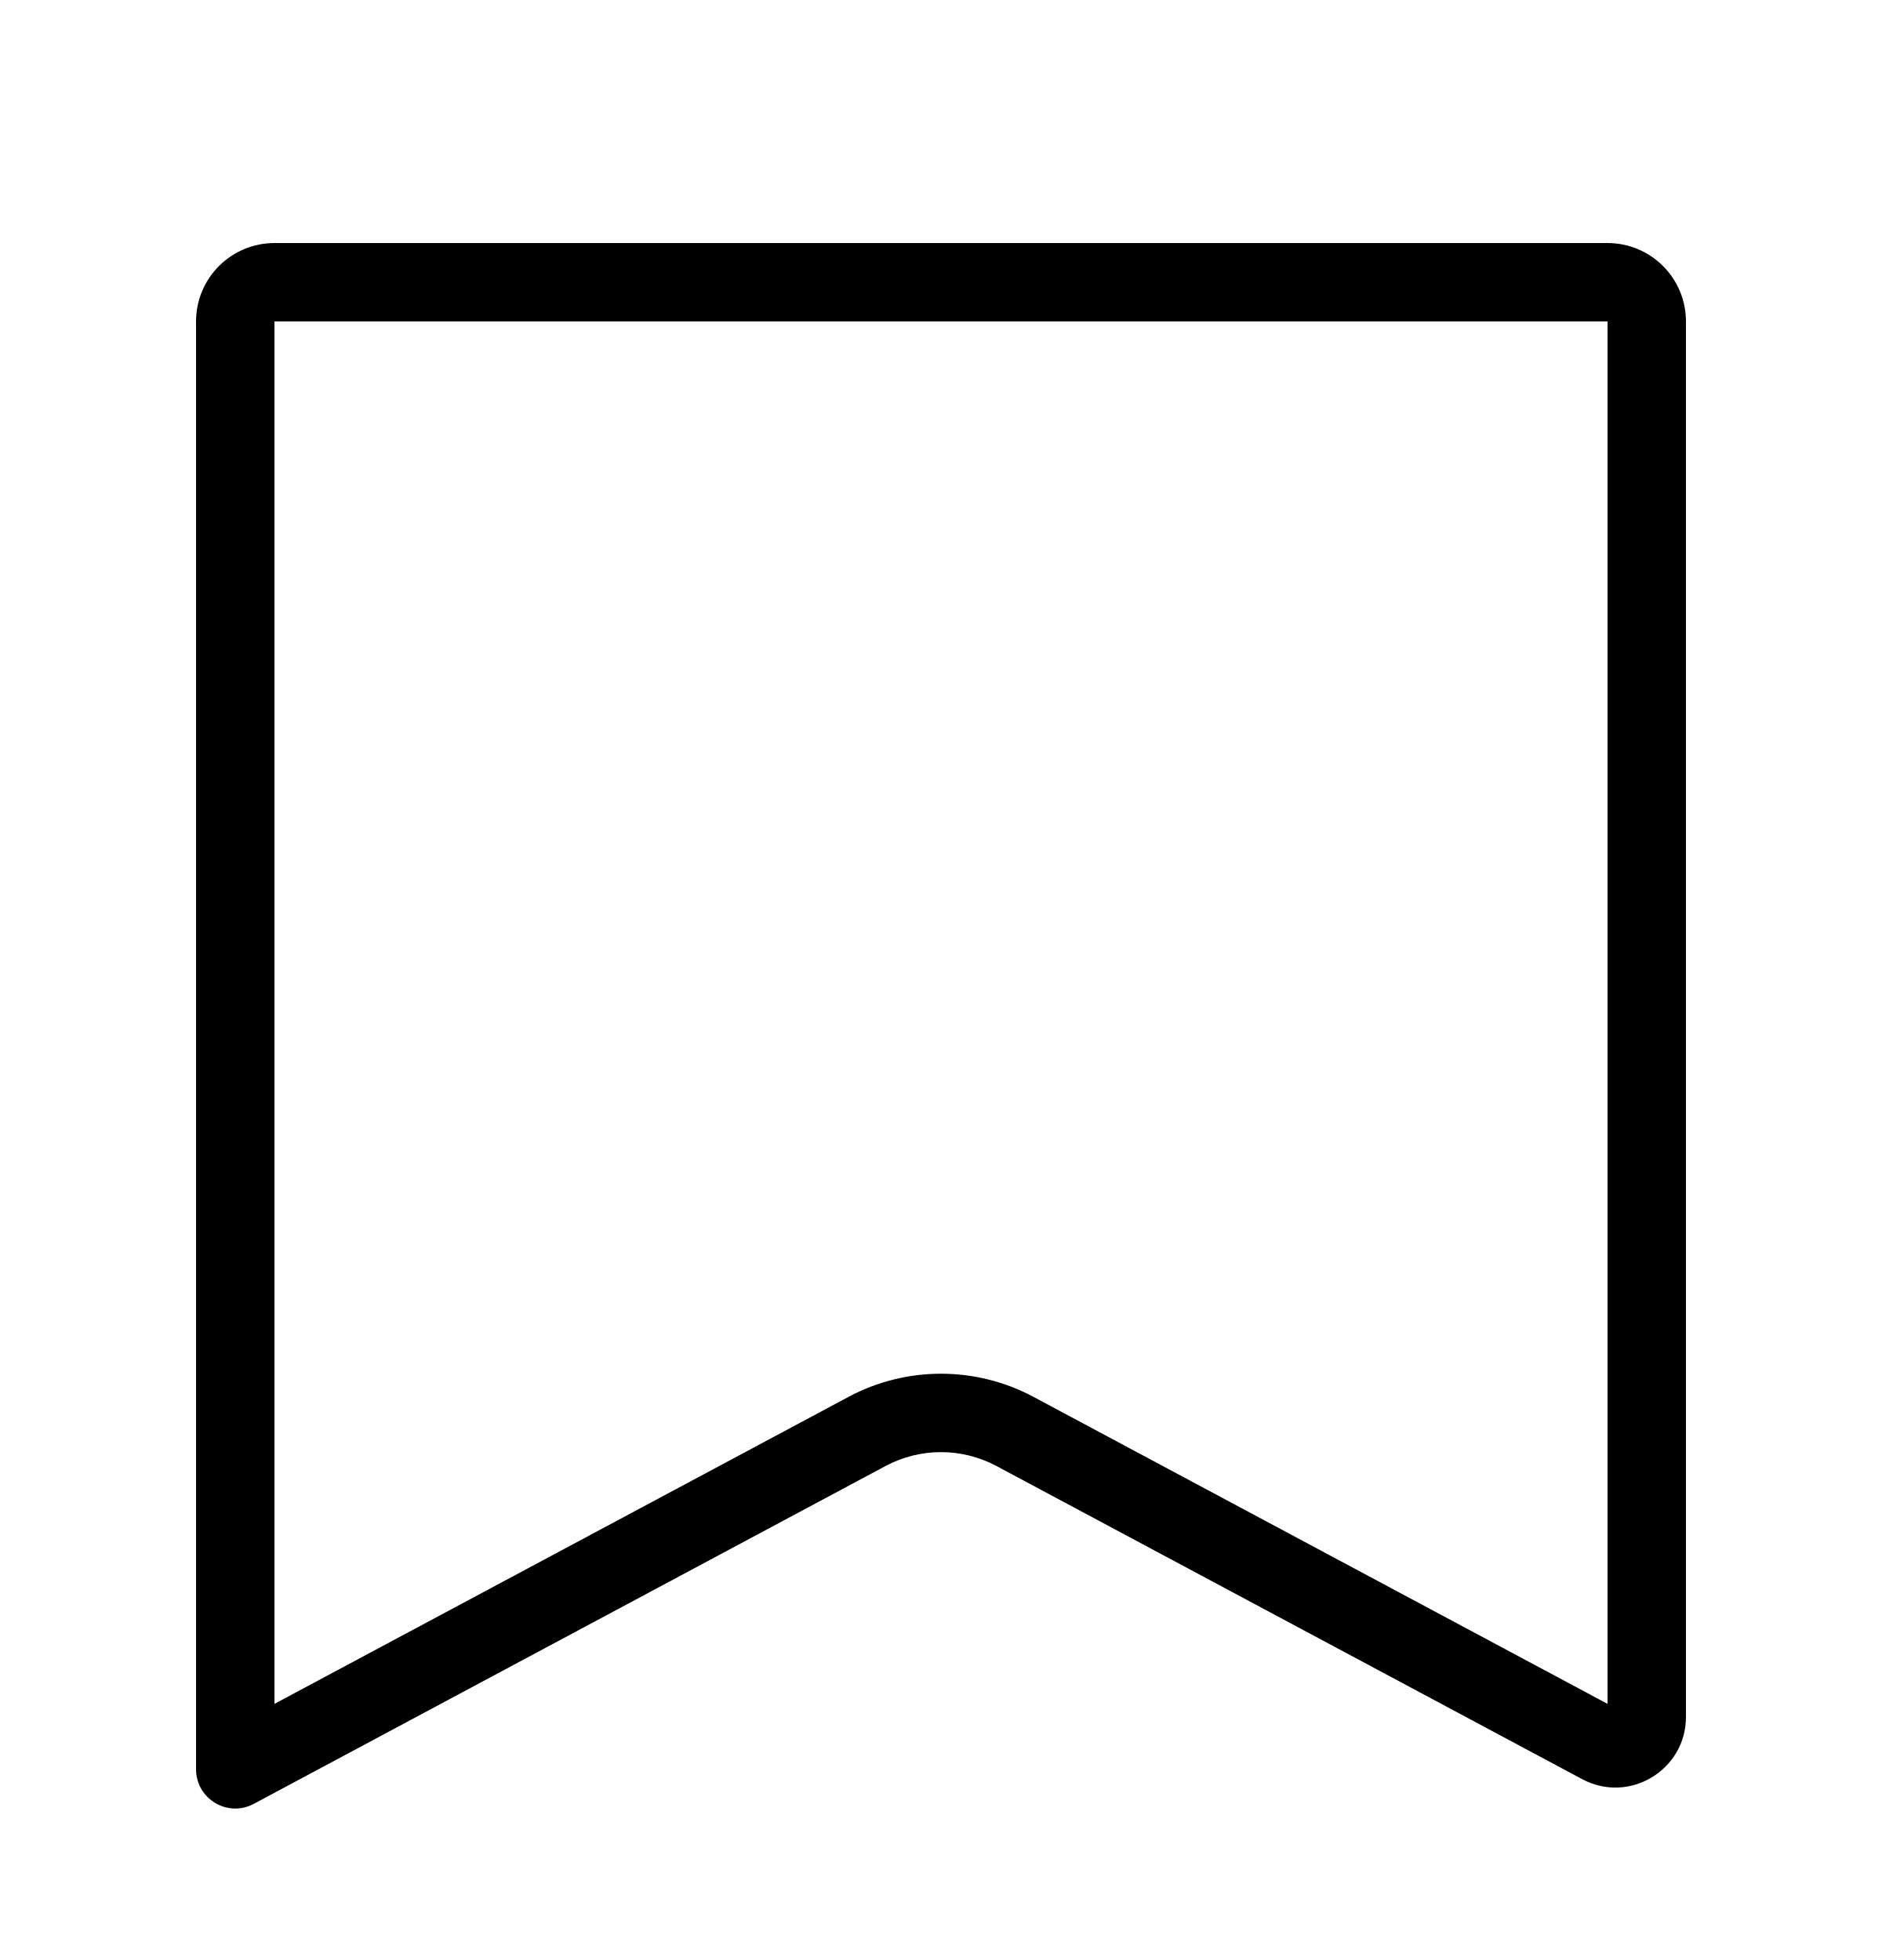
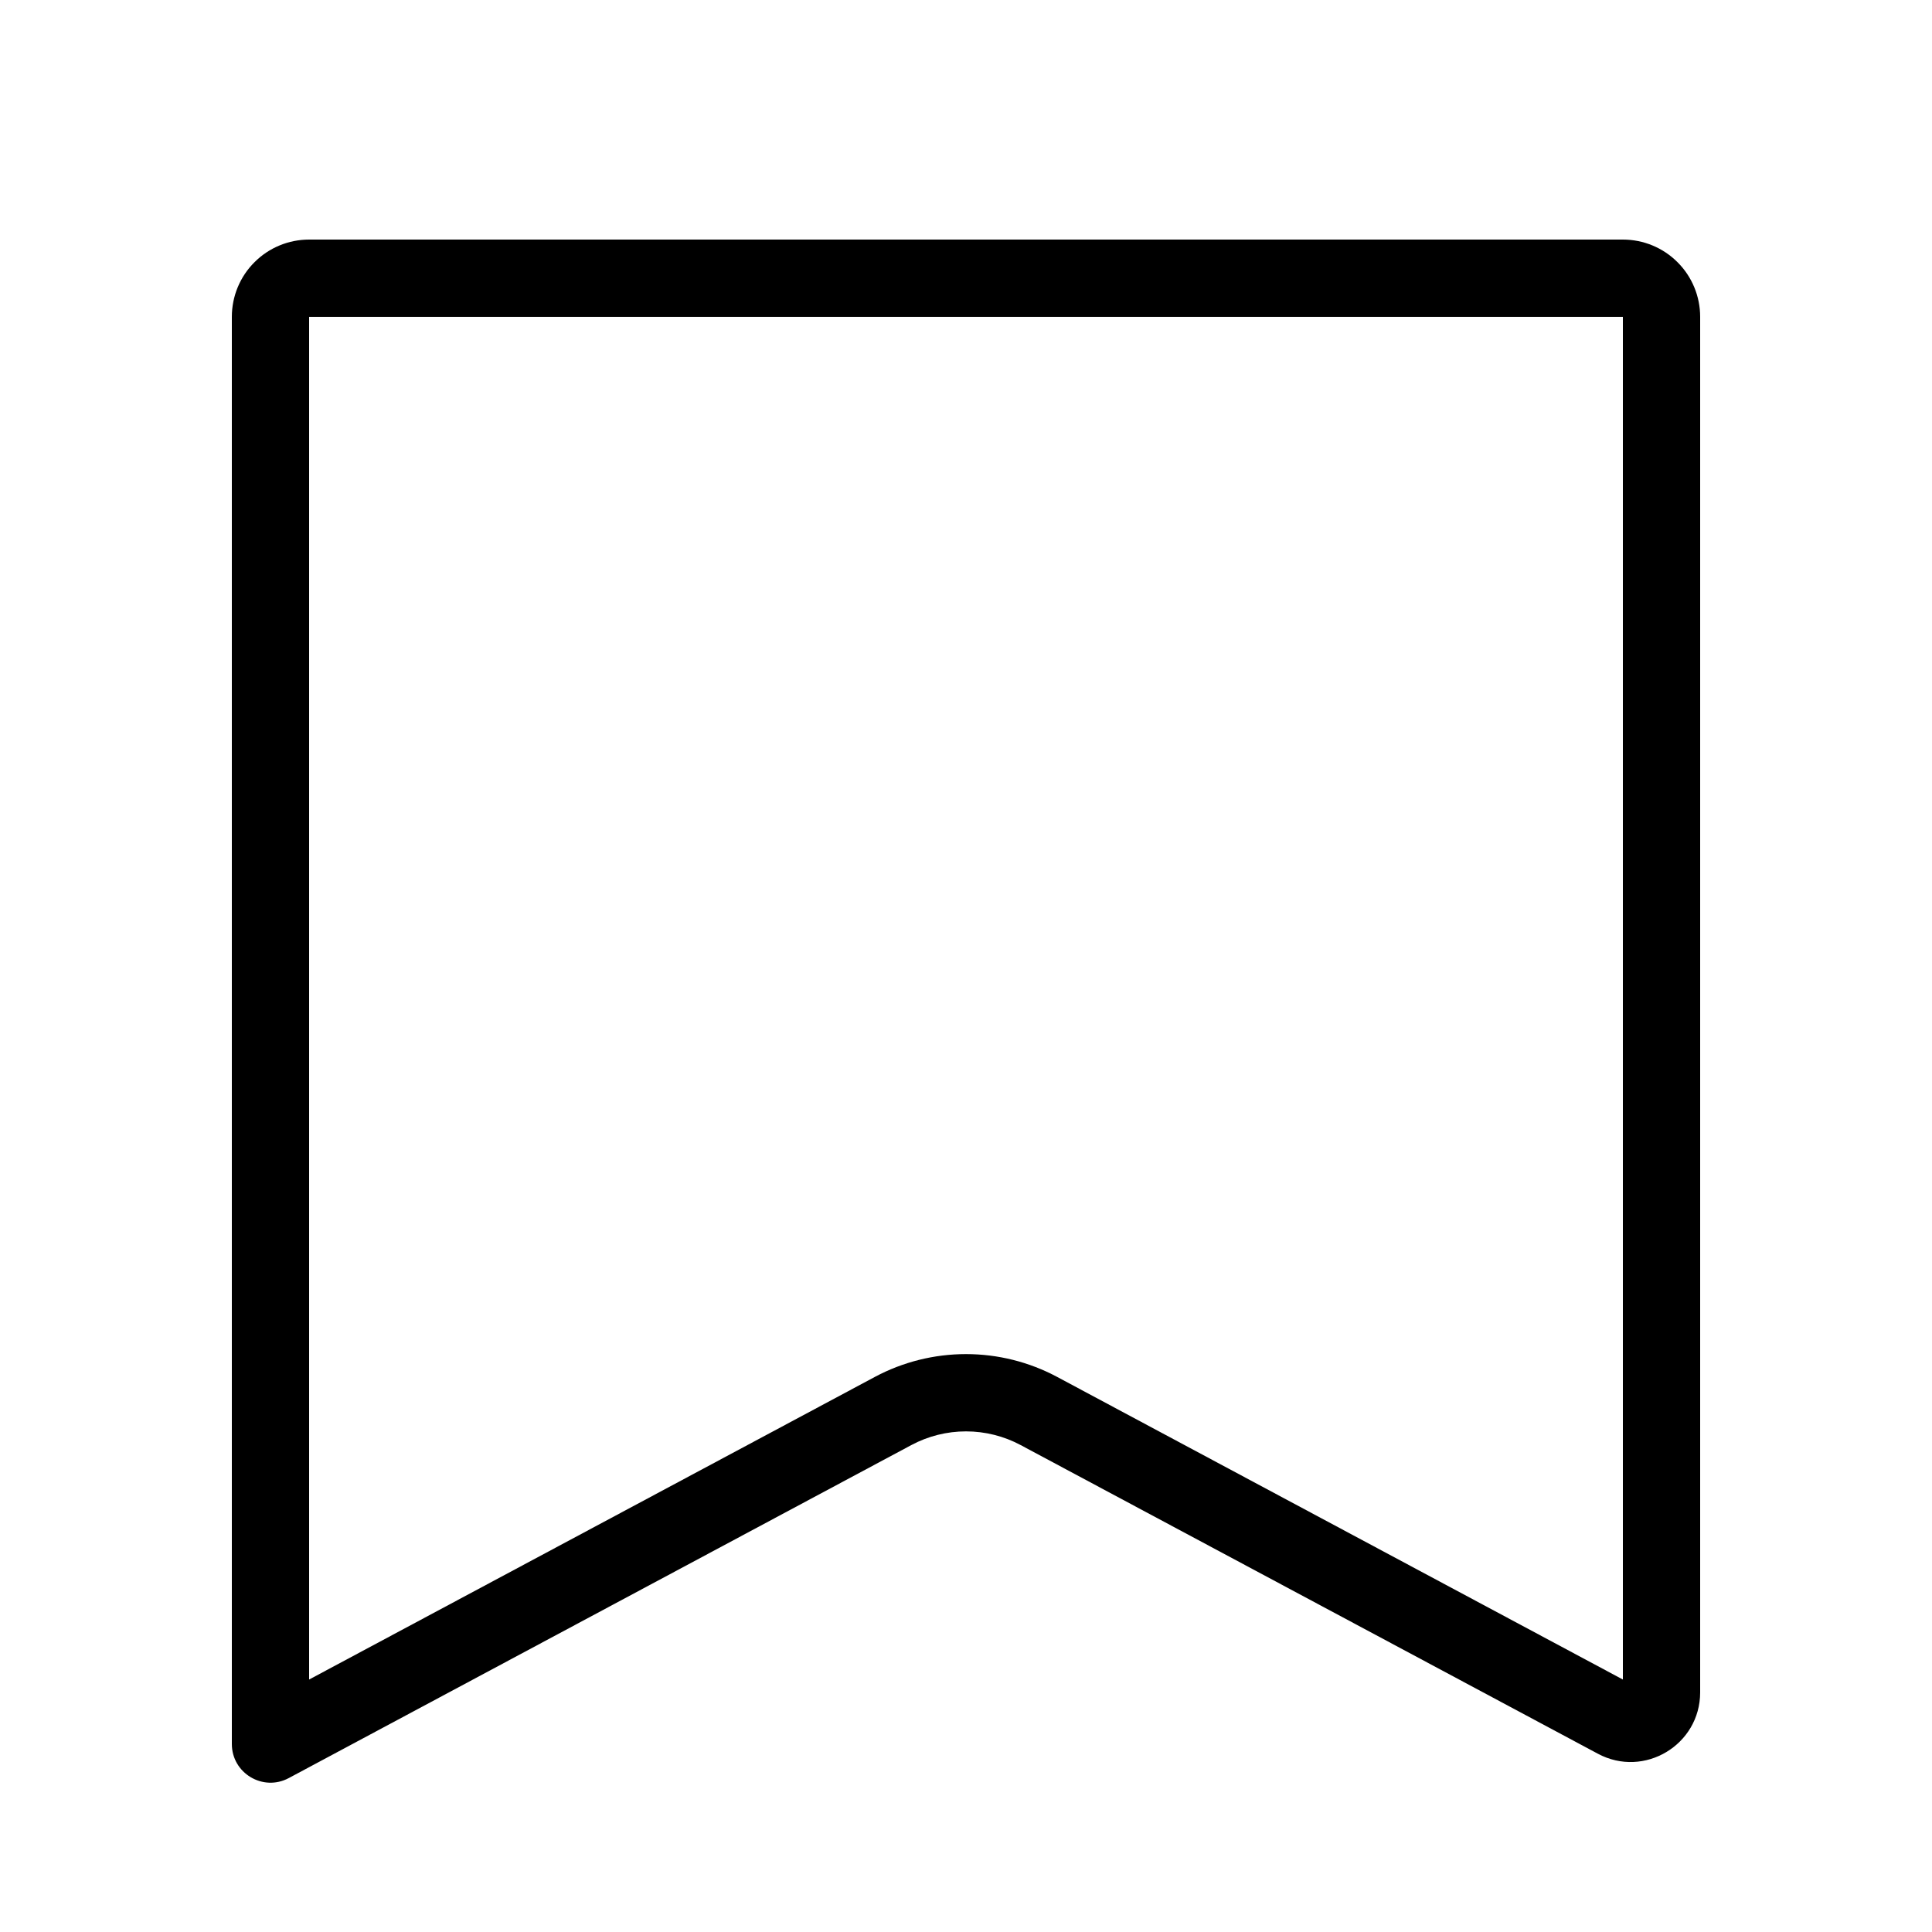
- <svg xmlns="http://www.w3.org/2000/svg" width="24" height="25" viewBox="0 0 24 25" fill="none">
+ <svg xmlns="http://www.w3.org/2000/svg" width="24" height="24" viewBox="0 0 24 25" fill="current">
  <path fill-rule="evenodd" clip-rule="evenodd" d="M2.793 3.393C2.98 3.205 3.235 3.1 3.5 3.1H20.5C20.765 3.1 21.02 3.205 21.207 3.393C21.395 3.58 21.5 3.835 21.5 4.1V21.899C21.5 22.579 20.775 23.014 20.176 22.693L12.707 18.699C12.49 18.583 12.247 18.522 12 18.522C11.753 18.522 11.51 18.583 11.293 18.699L3.237 23.008C2.903 23.187 2.5 22.945 2.5 22.567V4.1C2.5 3.835 2.605 3.58 2.793 3.393ZM20.5 4.1H3.5V21.733L10.821 17.817C11.184 17.623 11.589 17.522 12 17.522C12.411 17.522 12.816 17.623 13.179 17.817L20.5 21.733V4.1Z" fill="black" />
</svg>
